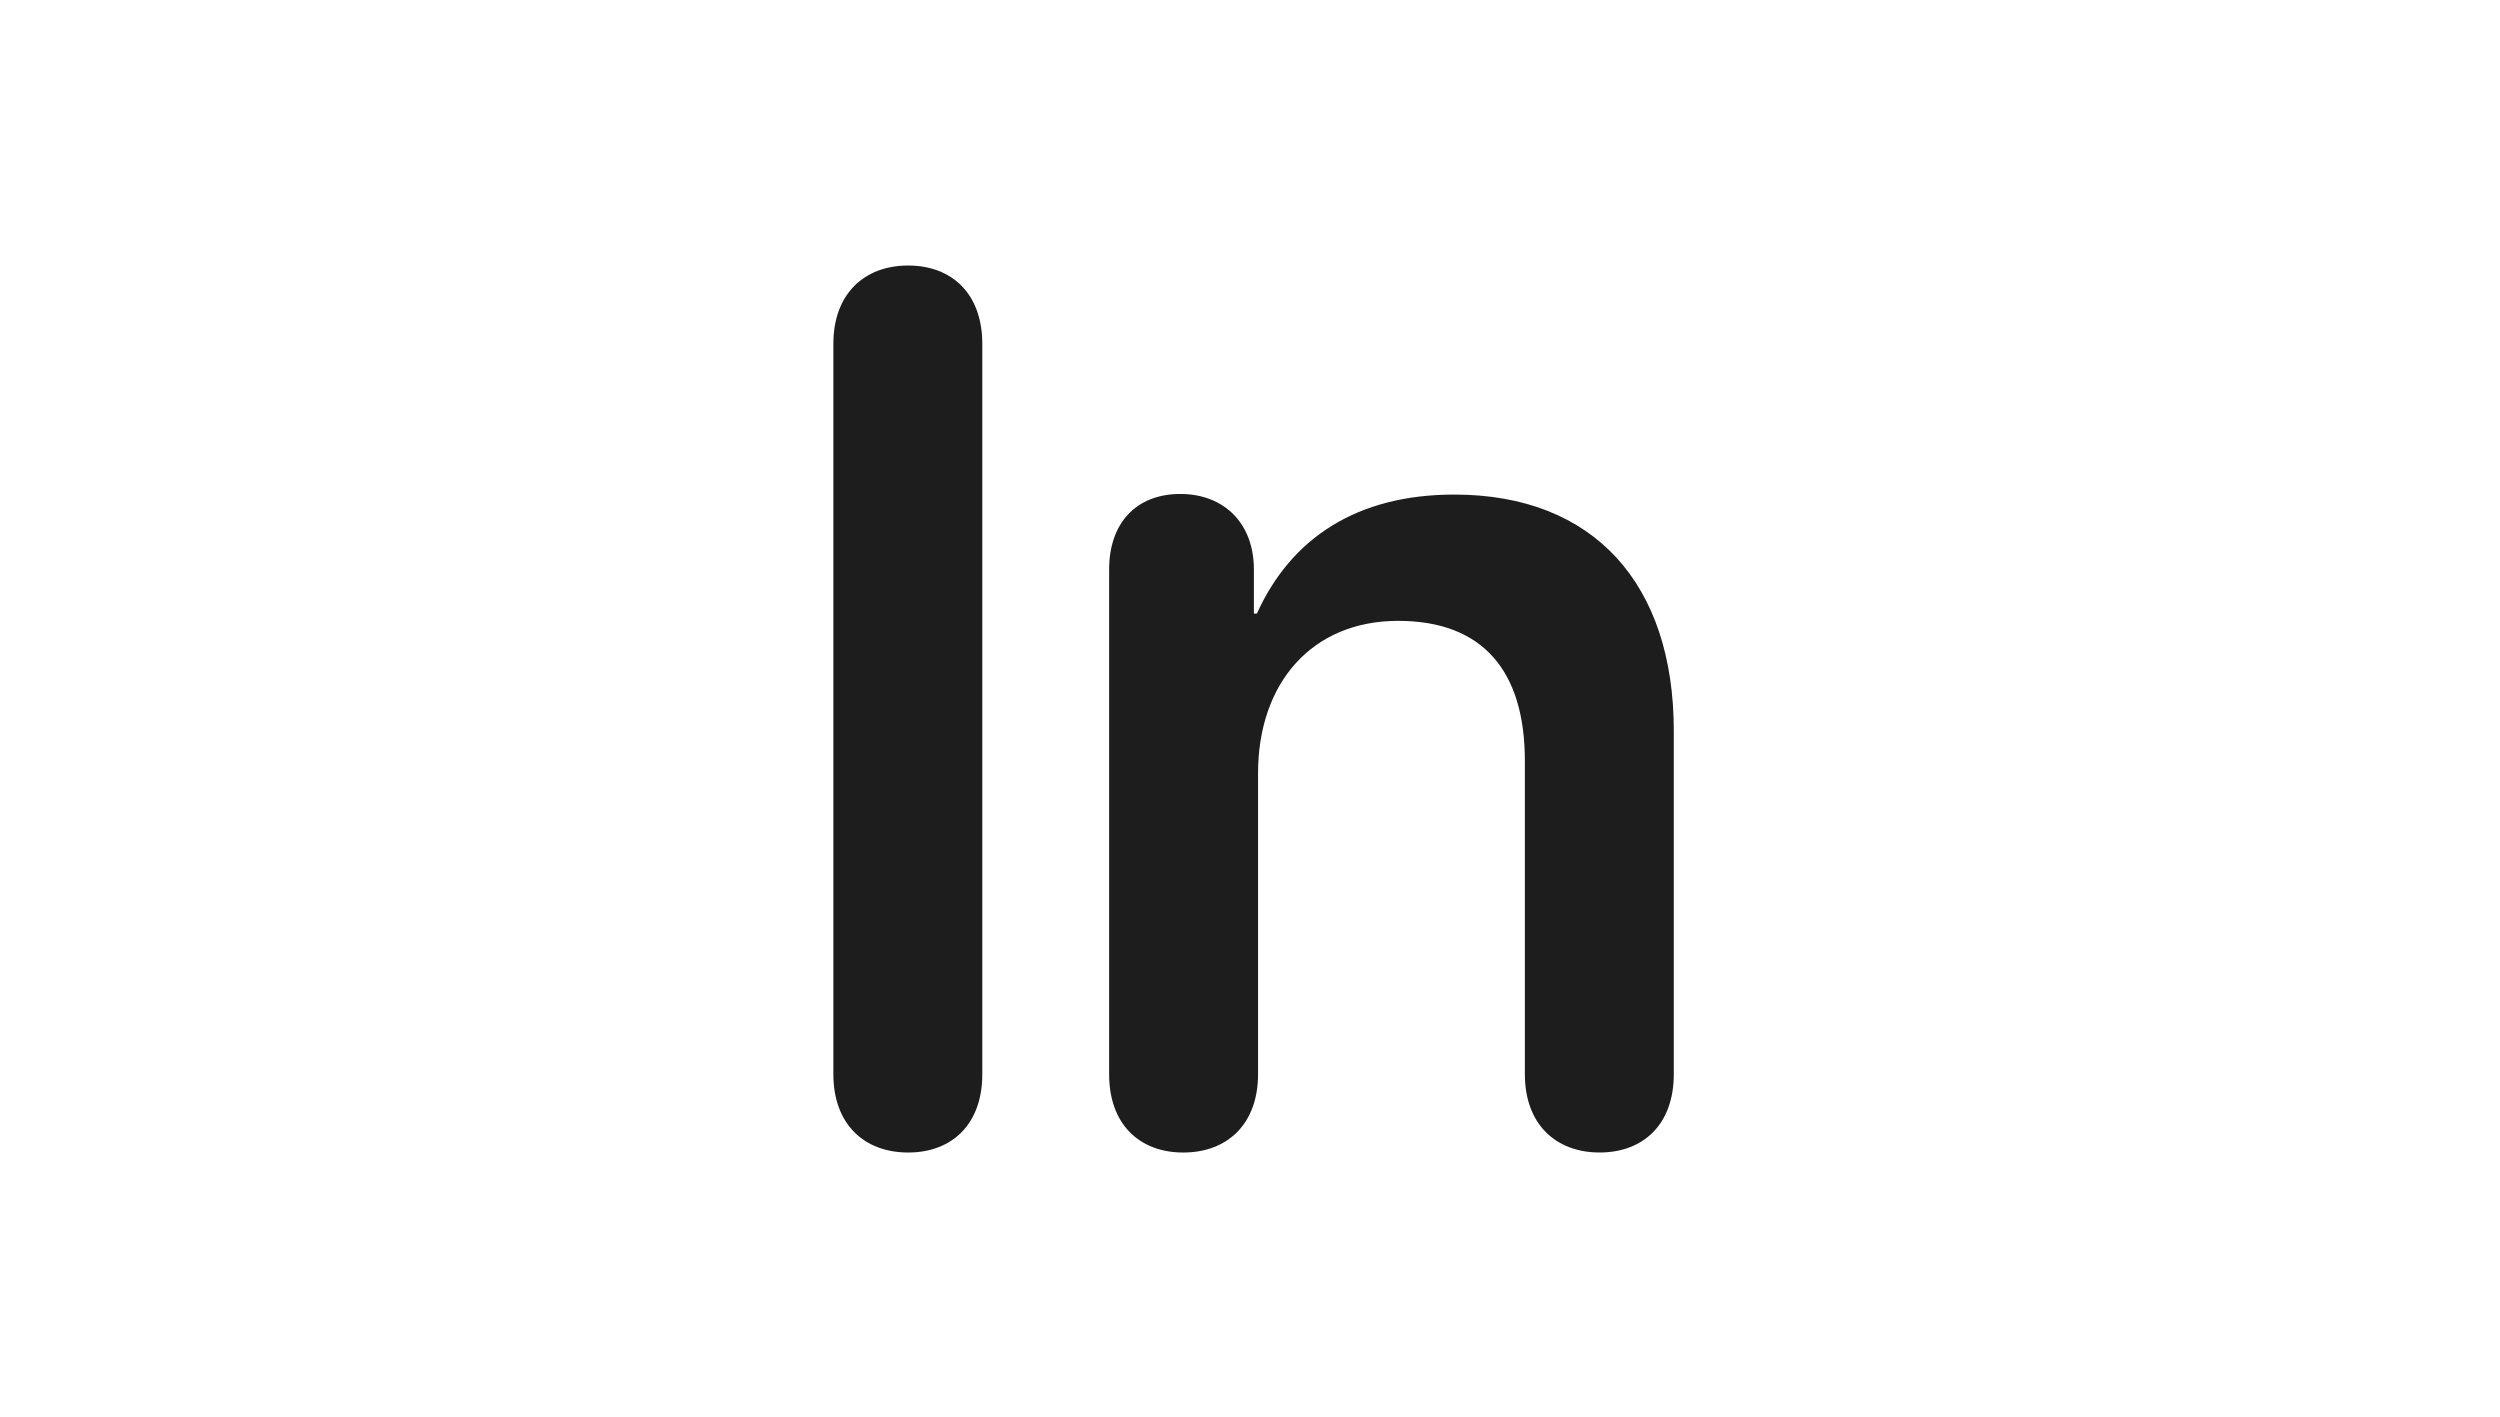
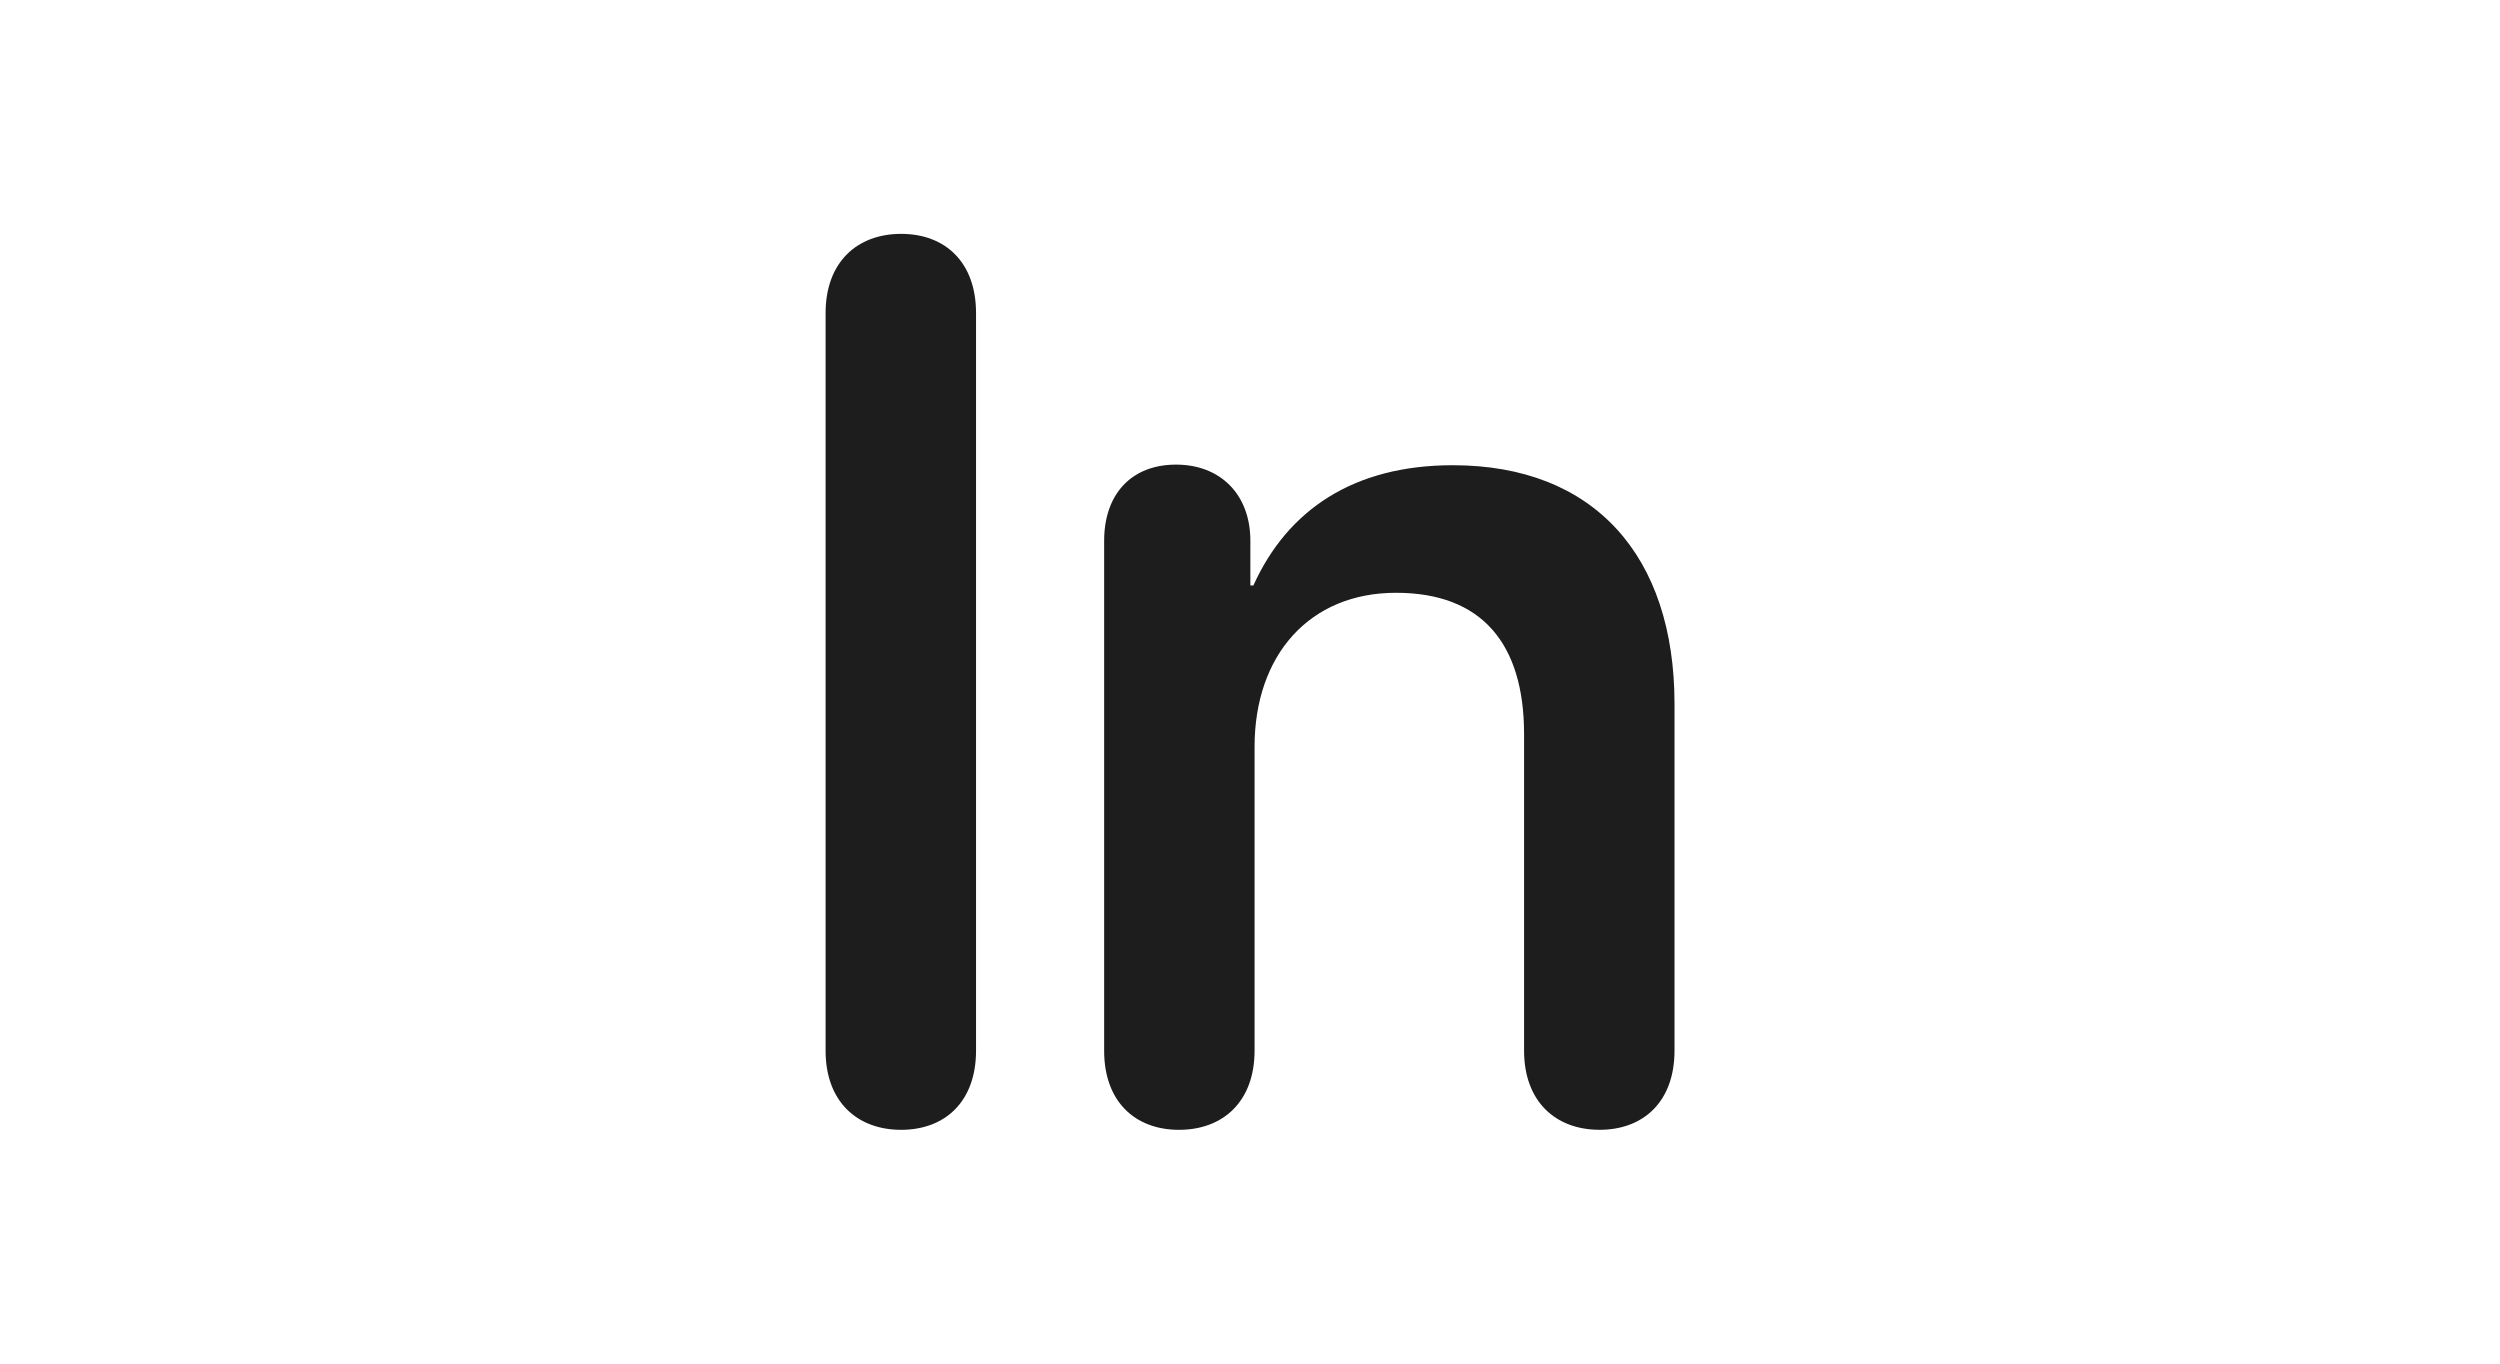
- <svg xmlns="http://www.w3.org/2000/svg" width="300" height="170" viewBox="0 0 300 170">
+ <svg xmlns="http://www.w3.org/2000/svg" width="297" height="162" viewBox="0 0 297 162">
  <defs>
    <clipPath id="clip-Artboard_23">
-       <rect width="300" height="170" />
+       <rect width="297" height="162" />
    </clipPath>
  </defs>
  <g id="Artboard_23" data-name="Artboard – 23" clip-path="url(#clip-Artboard_23)">
-     <rect width="300" height="170" fill="rgba(255,255,255,0)" />
-     <path id="Path_254" data-name="Path 254" d="M16.8,1.436c5.24,0,8.9-3.374,8.9-9.4v-87.64c0-6.029-3.661-9.4-8.9-9.4s-8.972,3.374-8.972,9.4v87.64C7.824-1.938,11.556,1.436,16.8,1.436Zm33.018,0c5.24,0,8.972-3.374,8.972-9.4v-36.1c0-10.91,6.532-18.3,16.8-18.3,10.192,0,15.217,6.029,15.217,16.8V-7.967c0,6.029,3.732,9.4,8.972,9.4s8.9-3.374,8.9-9.4v-41.2c0-17.585-9.546-28.352-26.342-28.352-11.7,0-19.6,5.24-23.687,14.284h-.359v-5.312c0-5.527-3.589-9.044-8.829-9.044-5.312,0-8.542,3.517-8.542,9.044v60.58C40.913-1.938,44.574,1.436,49.813,1.436Z" transform="translate(92.176 136.867)" fill="#1d1d1d" />
+     <rect width="297" height="162" fill="rgba(255,255,255,0)" />
+     <path id="Path_254" data-name="Path 254" d="M16.8,1.436c5.24,0,8.9-3.374,8.9-9.4v-87.64c0-6.029-3.661-9.4-8.9-9.4s-8.972,3.374-8.972,9.4v87.64C7.824-1.938,11.556,1.436,16.8,1.436Zm33.018,0c5.24,0,8.972-3.374,8.972-9.4v-36.1c0-10.91,6.532-18.3,16.8-18.3,10.192,0,15.217,6.029,15.217,16.8V-7.967c0,6.029,3.732,9.4,8.972,9.4s8.9-3.374,8.9-9.4v-41.2c0-17.585-9.546-28.352-26.342-28.352-11.7,0-19.6,5.24-23.687,14.284h-.359v-5.312c0-5.527-3.589-9.044-8.829-9.044-5.312,0-8.542,3.517-8.542,9.044v60.58C40.913-1.938,44.574,1.436,49.813,1.436Z" transform="translate(90.253 132.787)" fill="#1d1d1d" />
  </g>
</svg>
